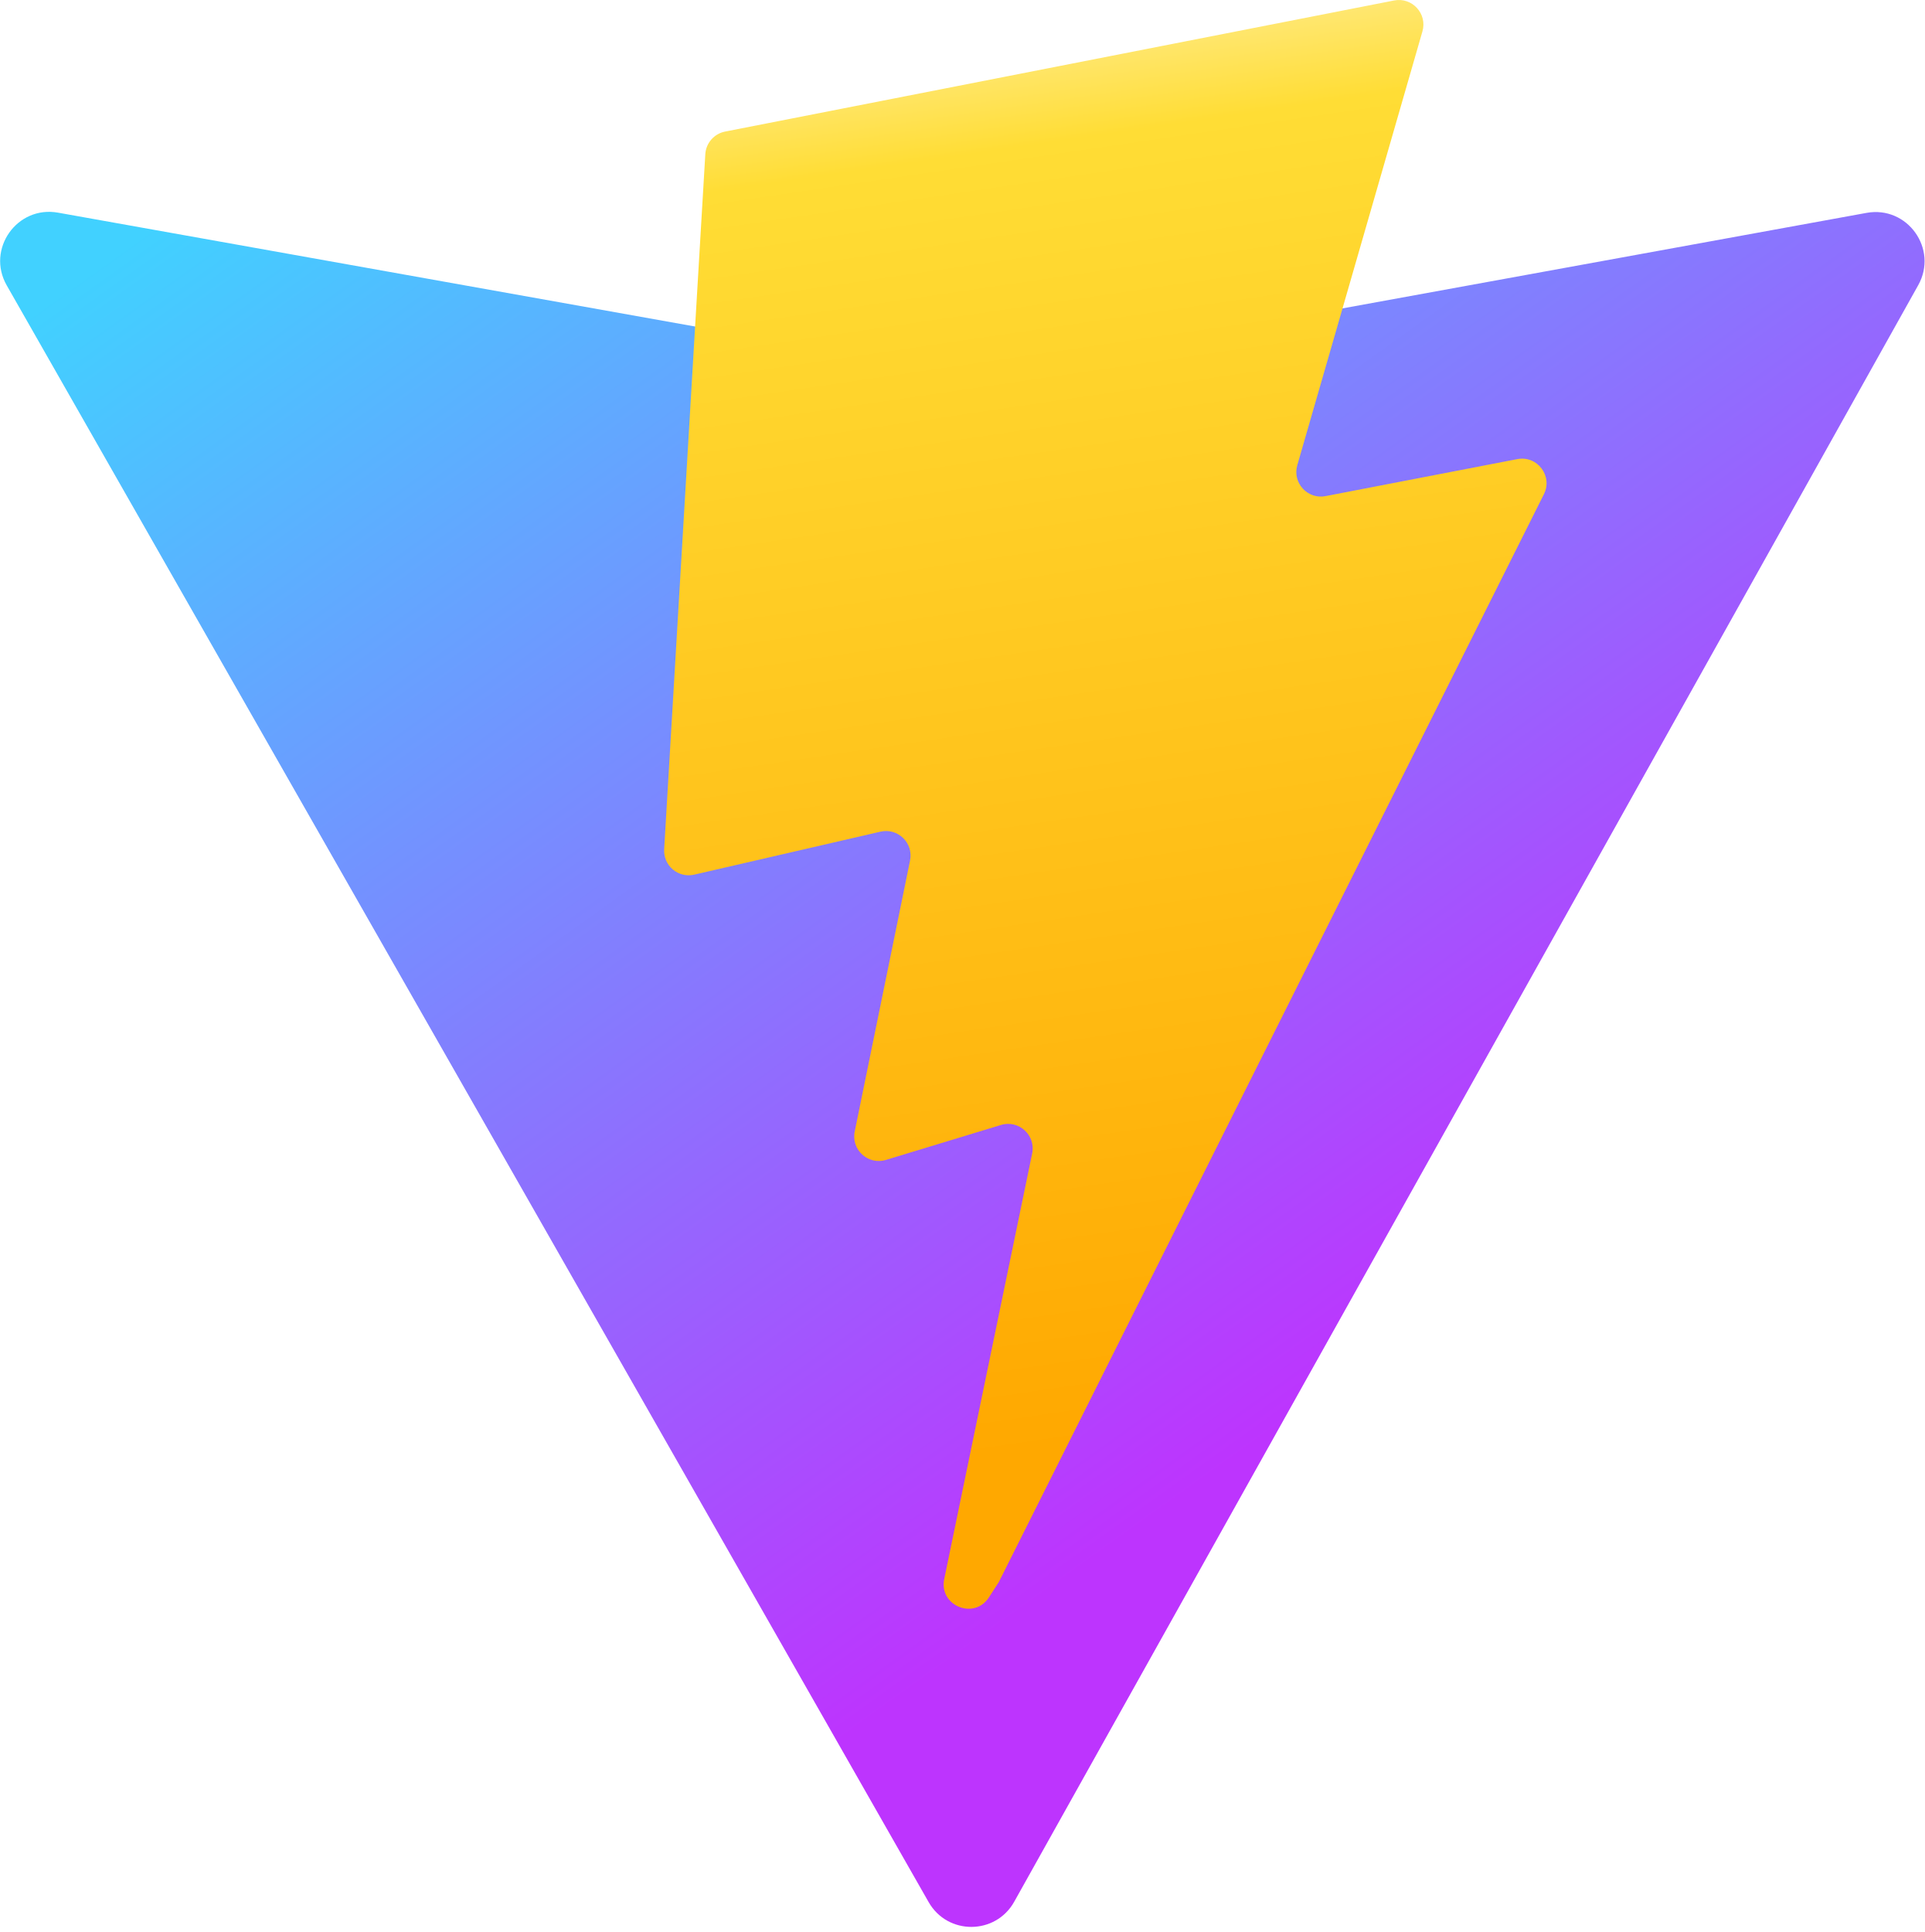
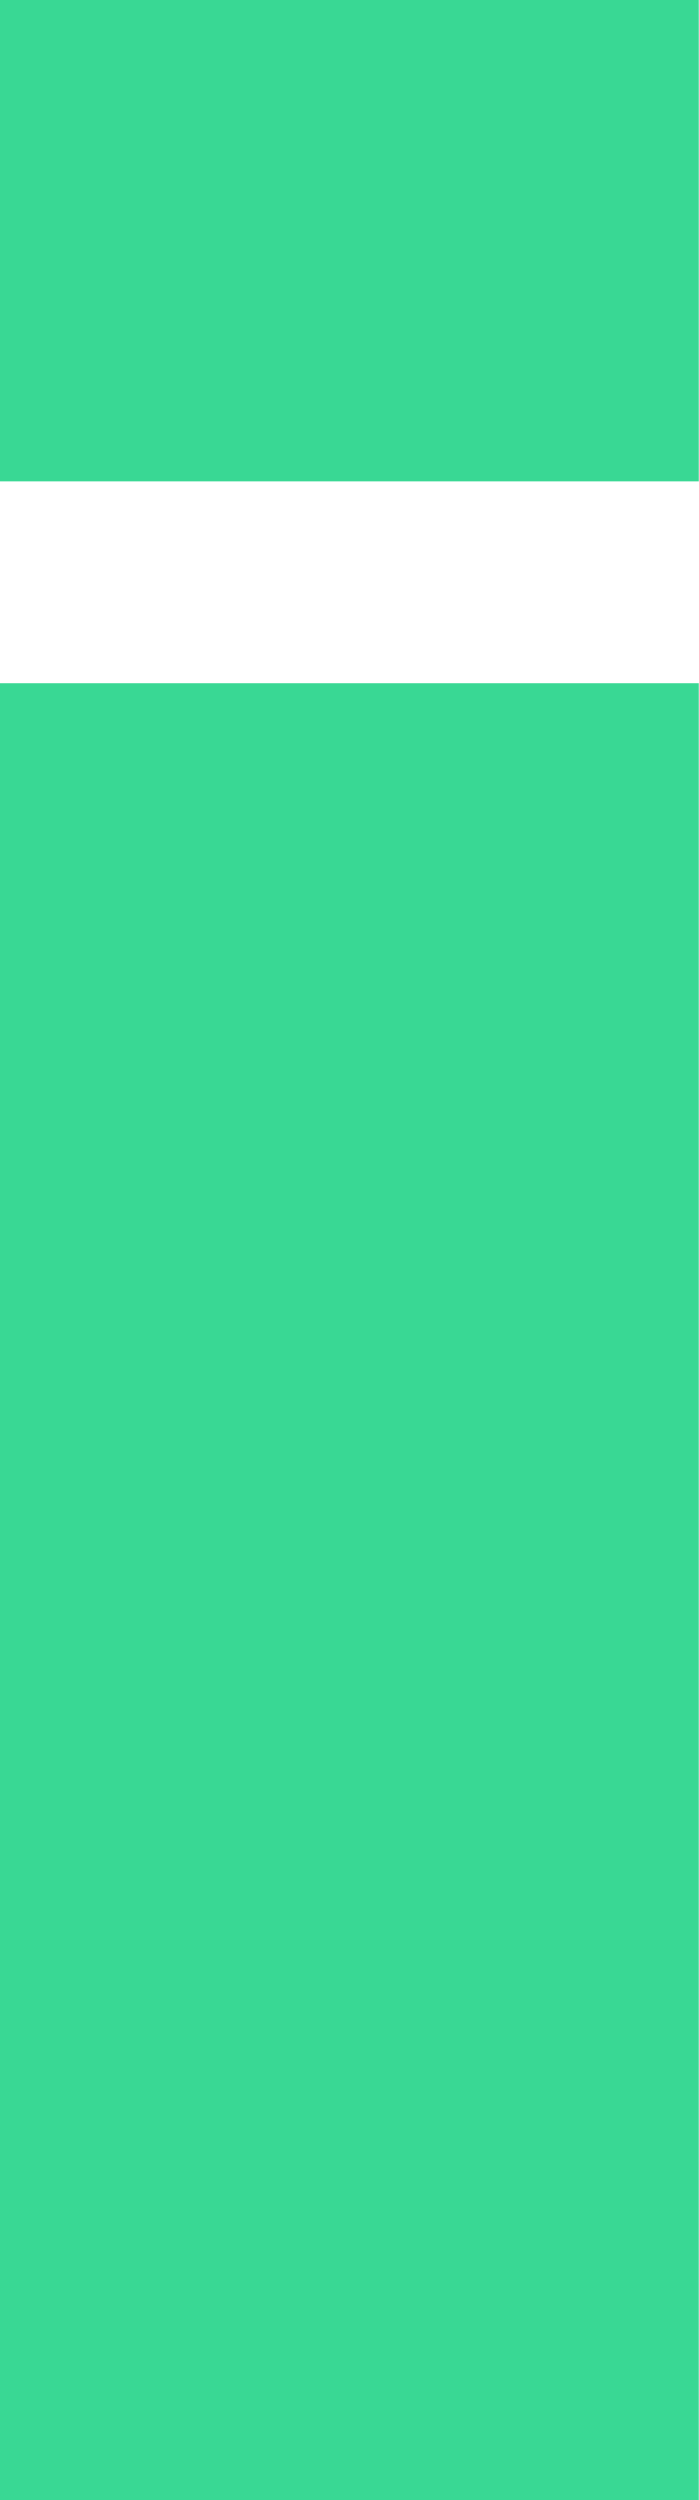
- <svg xmlns="http://www.w3.org/2000/svg" aria-hidden="true" role="img" class="iconify iconify--logos" width="31.88" height="32" preserveAspectRatio="xMidYMid meet" viewBox="0 0 256 257">
-   <defs>
-     <linearGradient id="IconifyId1813088fe1fbc01fb466" x1="-.828%" x2="57.636%" y1="7.652%" y2="78.411%">
-       <stop offset="0%" stop-color="#41D1FF" />
-       <stop offset="100%" stop-color="#BD34FE" />
-     </linearGradient>
-     <linearGradient id="IconifyId1813088fe1fbc01fb467" x1="43.376%" x2="50.316%" y1="2.242%" y2="89.03%">
-       <stop offset="0%" stop-color="#FFEA83" />
-       <stop offset="8.333%" stop-color="#FFDD35" />
-       <stop offset="100%" stop-color="#FFA800" />
-     </linearGradient>
-   </defs>
-   <path fill="url(#IconifyId1813088fe1fbc01fb466)" d="M255.153 37.938L134.897 252.976c-2.483 4.44-8.862 4.466-11.382.048L.875 37.958c-2.746-4.814 1.371-10.646 6.827-9.67l120.385 21.517a6.537 6.537 0 0 0 2.322-.004l117.867-21.483c5.438-.991 9.574 4.796 6.877 9.62Z" />
-   <path fill="url(#IconifyId1813088fe1fbc01fb467)" d="M185.432.063L96.44 17.501a3.268 3.268 0 0 0-2.634 3.014l-5.474 92.456a3.268 3.268 0 0 0 3.997 3.378l24.777-5.718c2.318-.535 4.413 1.507 3.936 3.838l-7.361 36.047c-.495 2.426 1.782 4.5 4.151 3.78l15.304-4.649c2.372-.72 4.652 1.36 4.15 3.788l-11.698 56.621c-.732 3.542 3.979 5.473 5.943 2.437l1.313-2.028l72.516-144.72c1.215-2.423-.88-5.186-3.54-4.672l-25.505 4.922c-2.396.462-4.435-1.77-3.759-4.114l16.646-57.705c.677-2.35-1.37-4.583-3.769-4.113Z" />
+ <svg xmlns="http://www.w3.org/2000/svg" width="45" height="161" viewBox="0 0 45 161" fill="none">
+   <rect width="45" height="31" fill="#39D894" />
+   <rect y="44" width="45" height="117" fill="#39D894" />
</svg>
